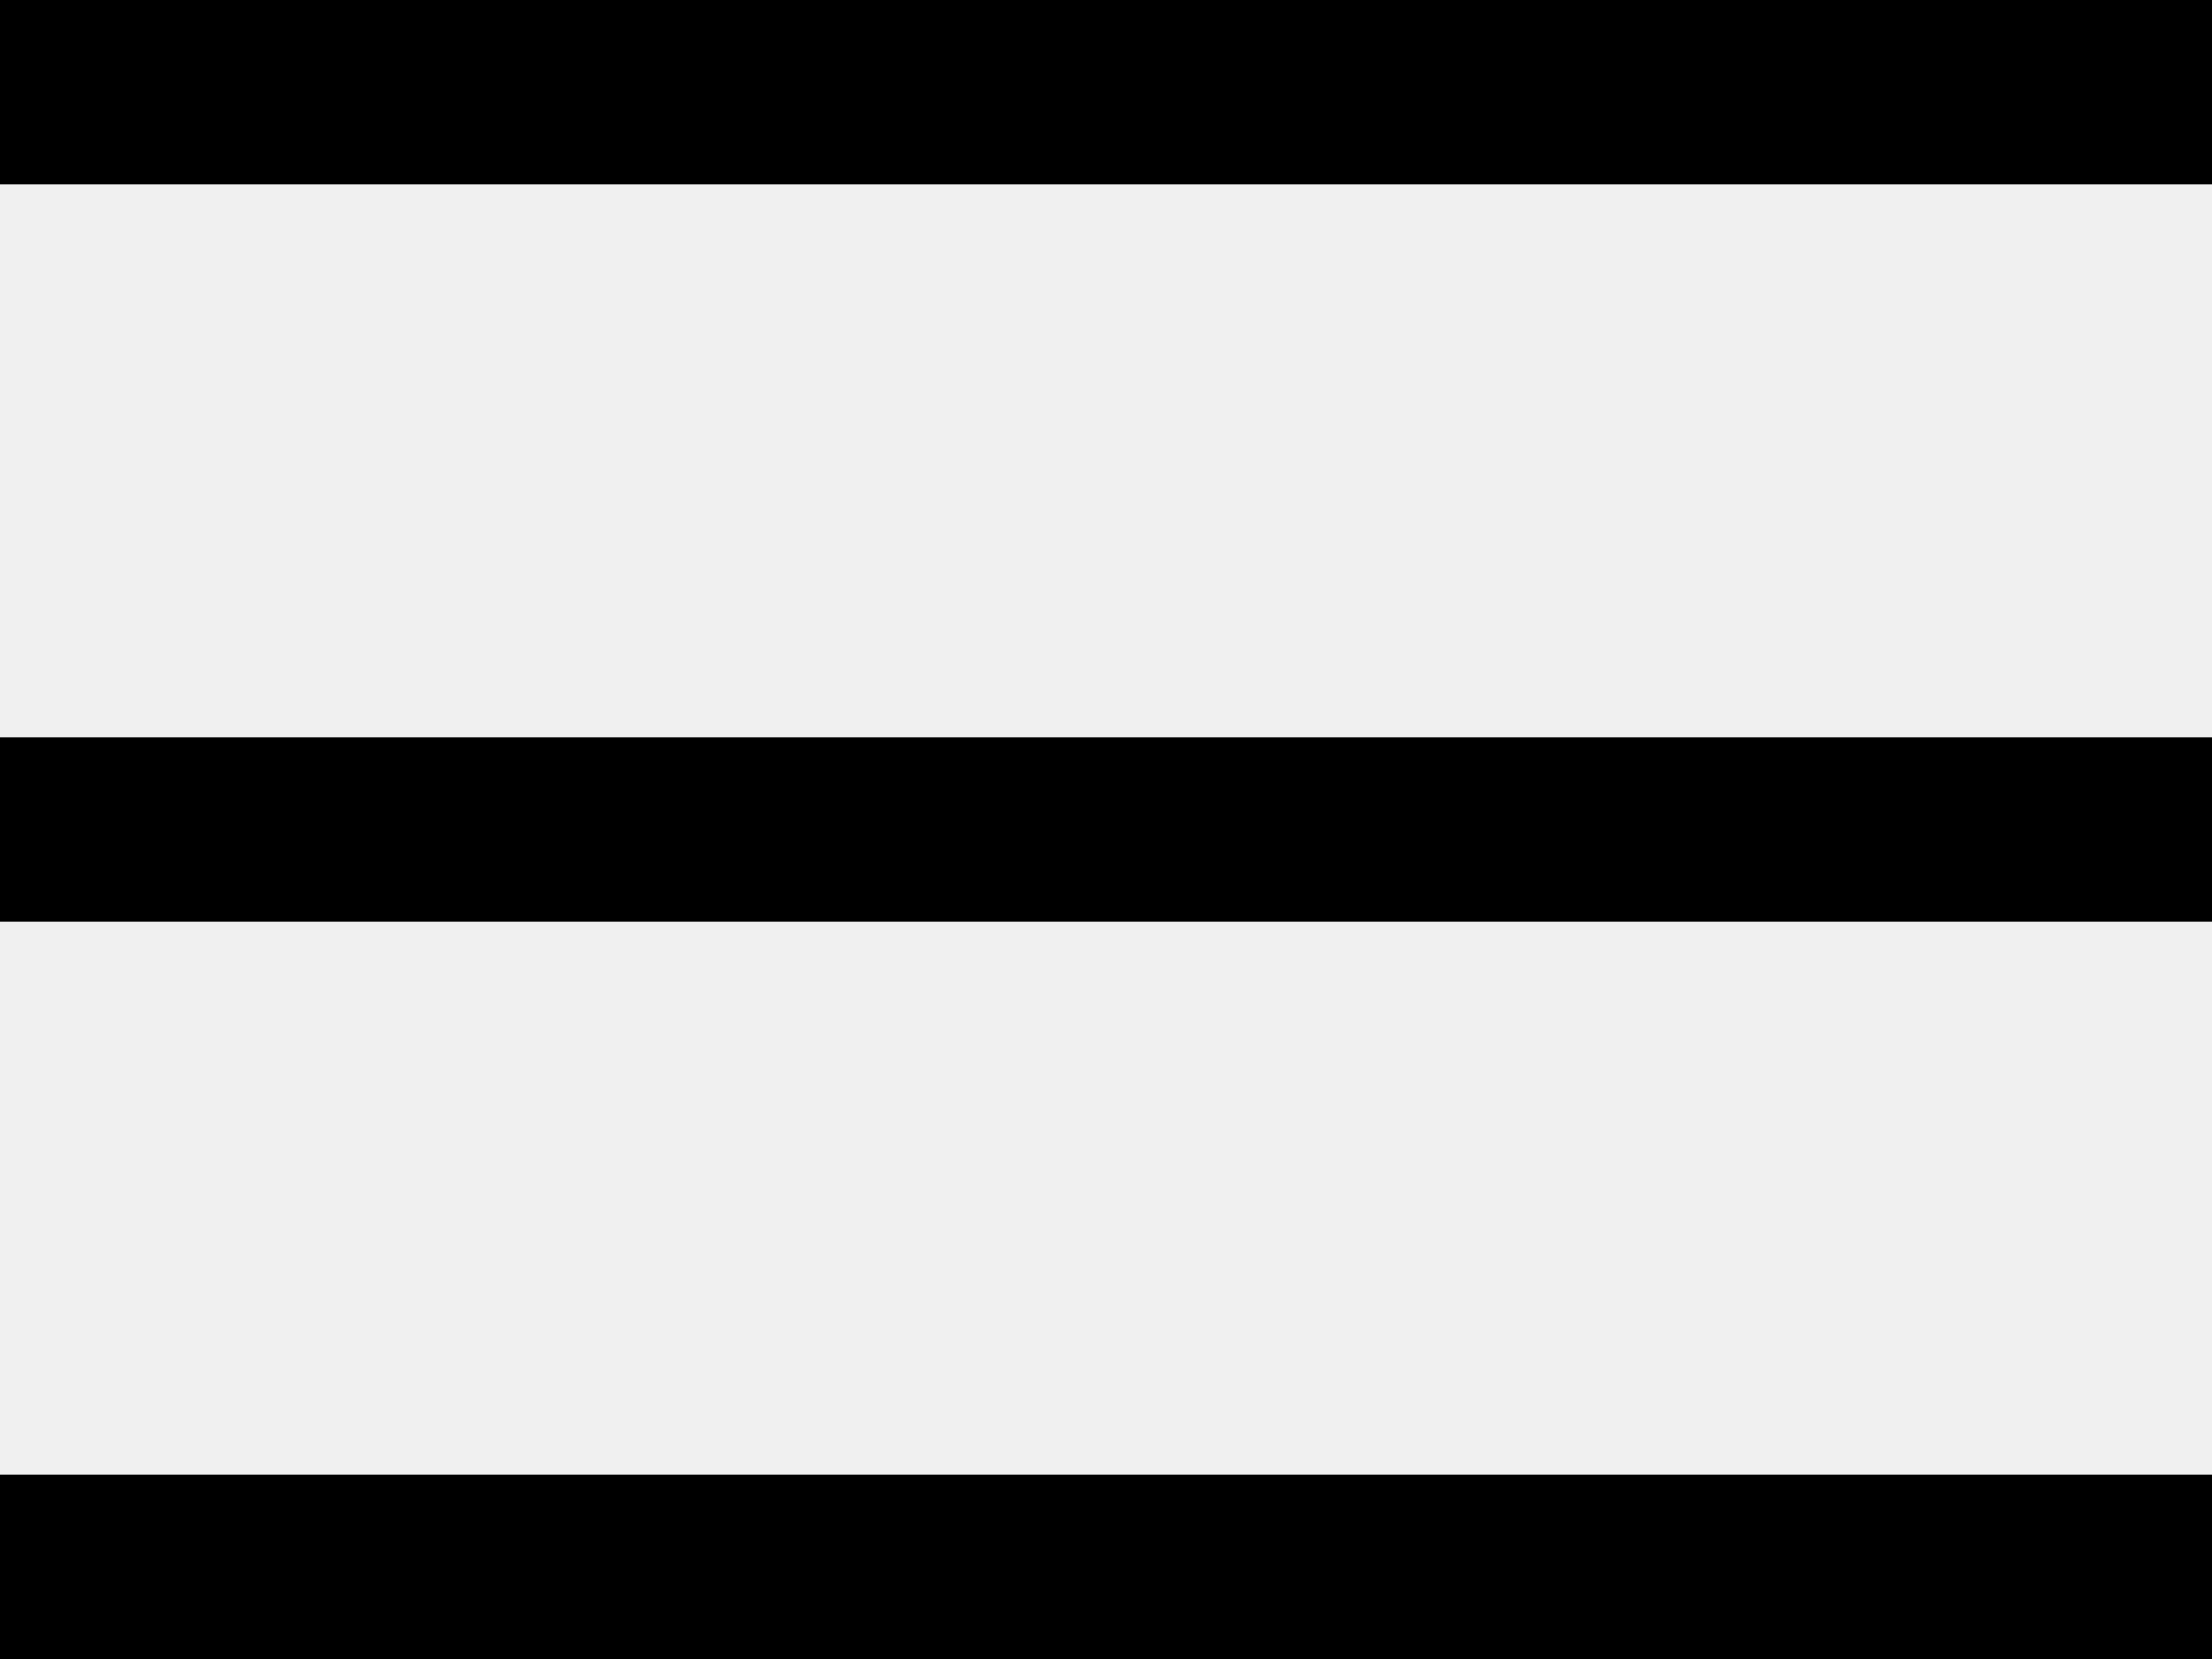
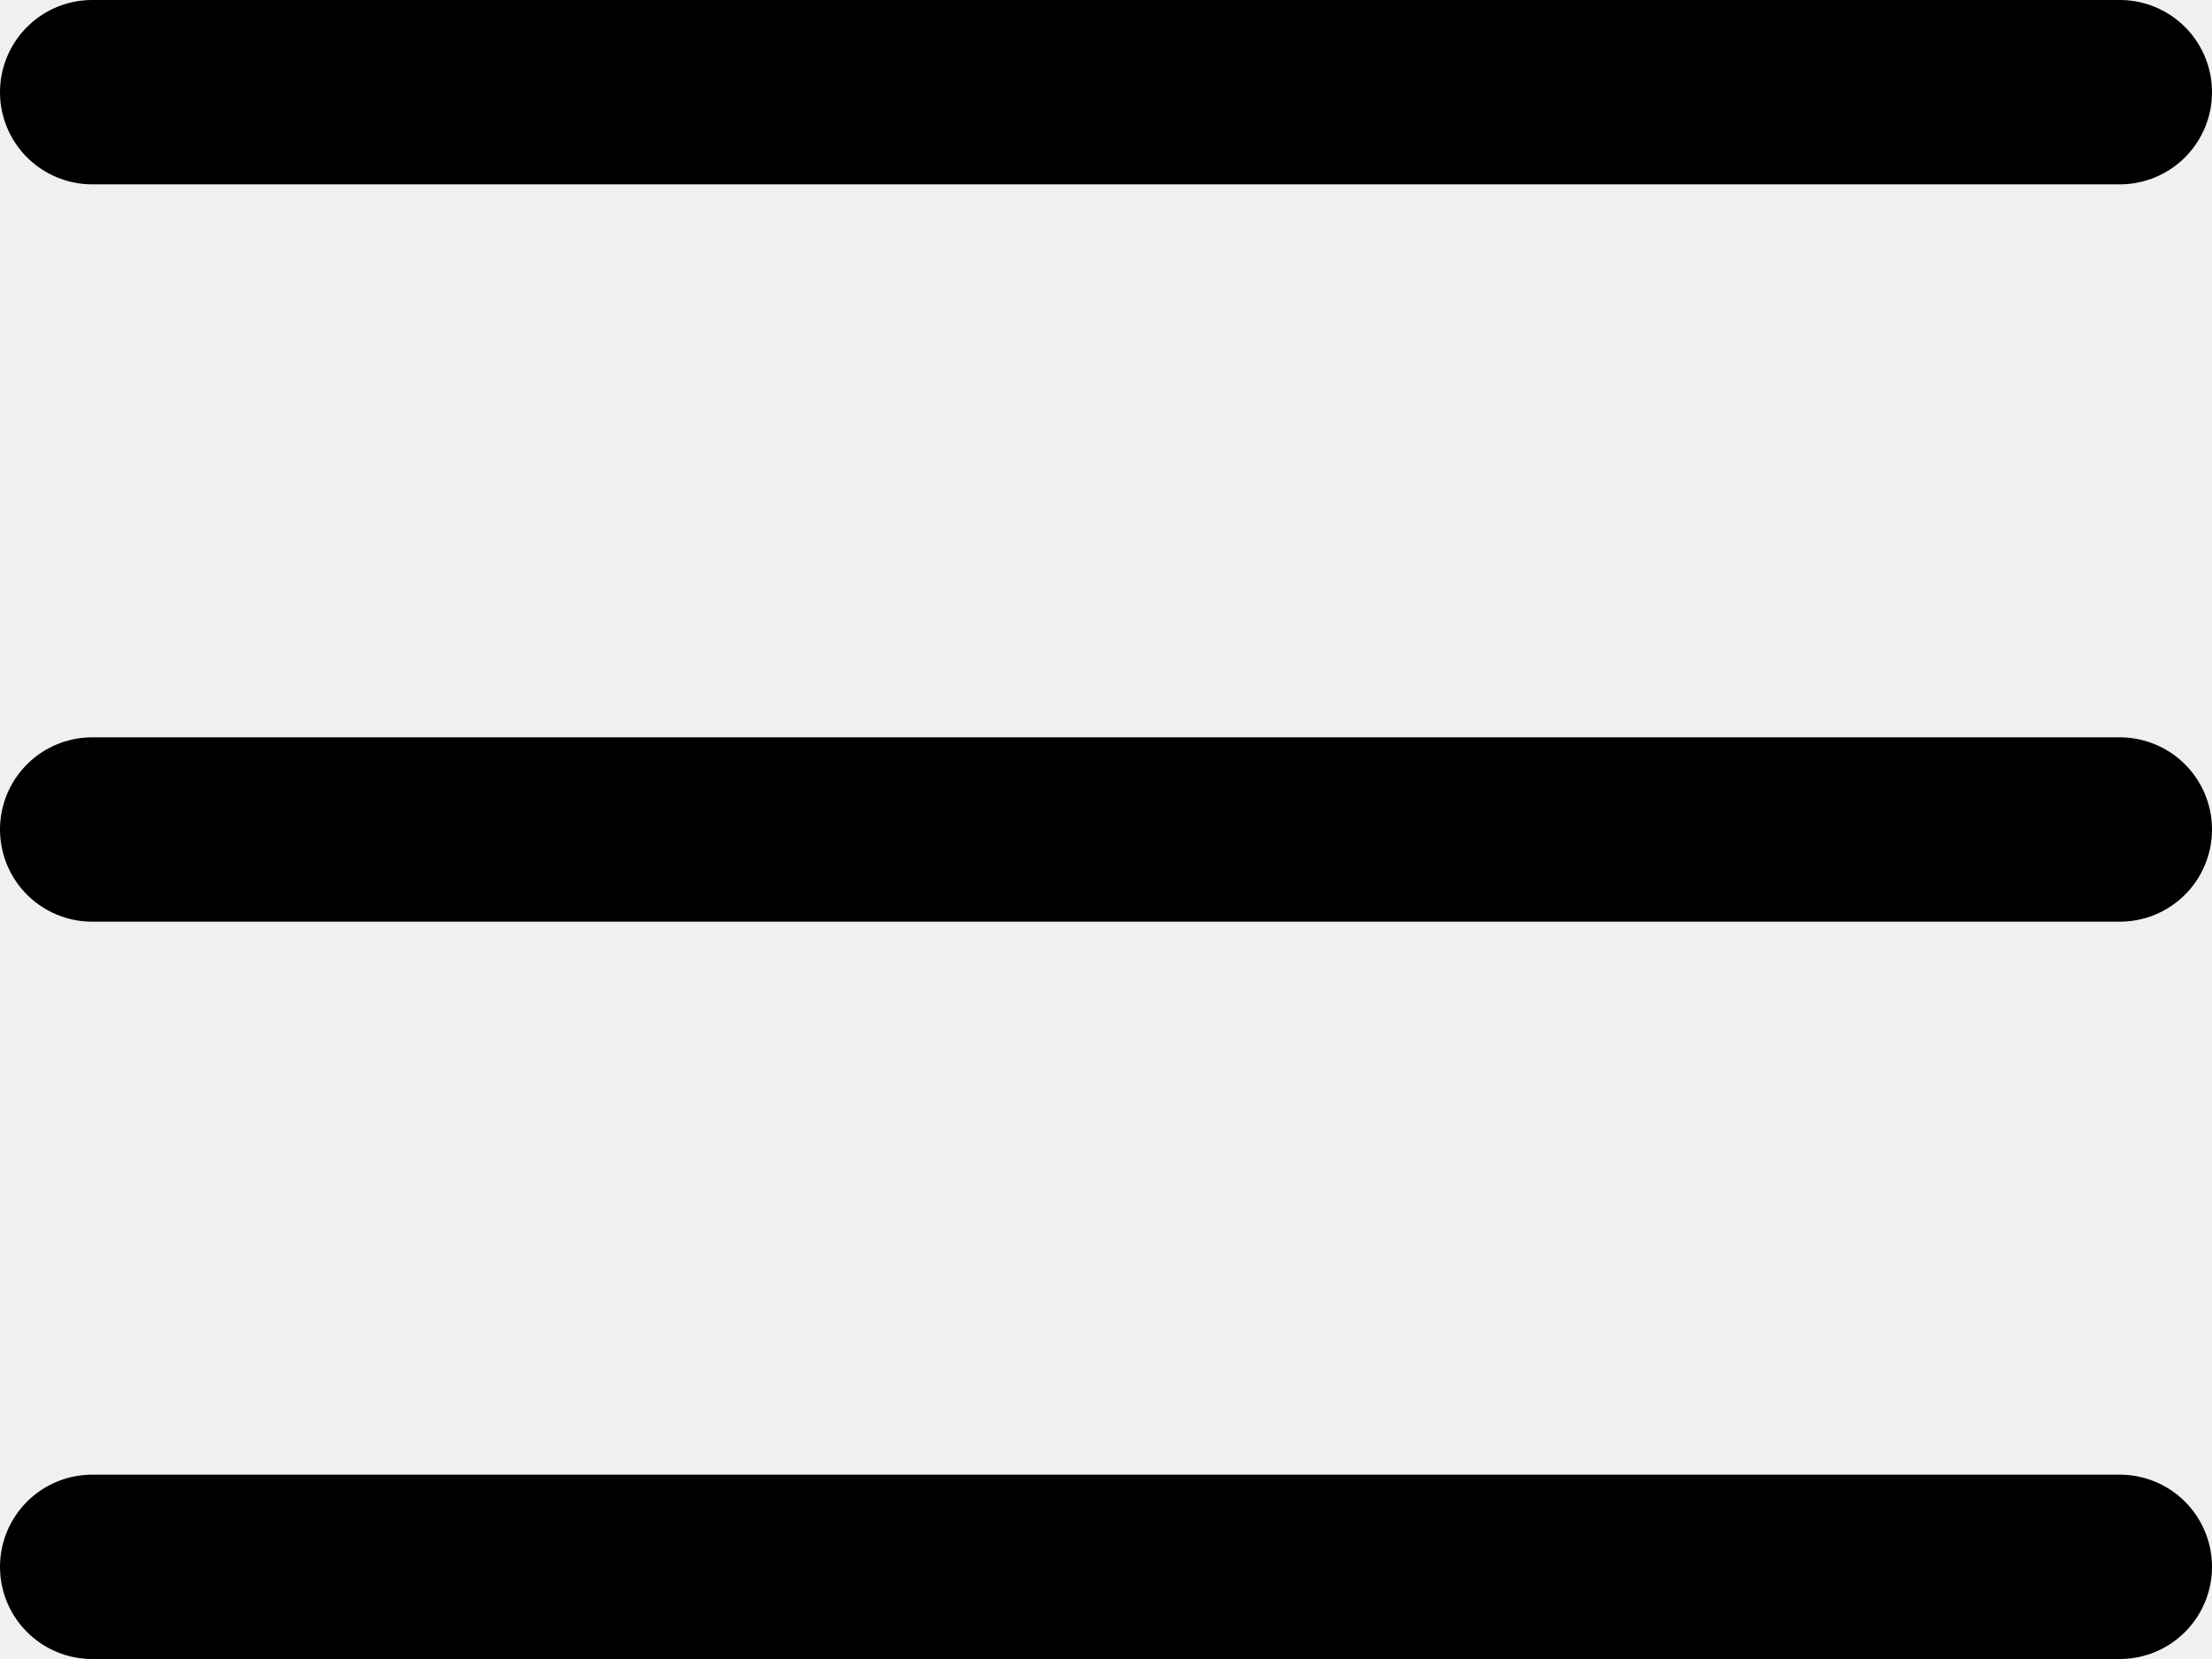
<svg xmlns="http://www.w3.org/2000/svg" width="24" height="18" viewBox="0 0 24 18" fill="none">
-   <line y1="1" x2="24" y2="1" stroke-width="2" />
-   <line y1="9" x2="24" y2="9" stroke-width="2" />
-   <line y1="17" x2="24" y2="17" stroke-width="2" />
-   <style>
-         line { stroke: #000; }
-         @media (prefers-color-scheme: dark) {
-             line { stroke: #FFF; }
-         }
-     </style>
+   <line x1="1" y1="1" x2="23" y2="1" stroke="black" stroke-width="2" stroke-linecap="round" />
+   <line x1="1" y1="9" x2="23" y2="9" stroke="black" stroke-width="2" stroke-linecap="round" />
+   <line x1="1" y1="17" x2="23" y2="17" stroke="black" stroke-width="2" stroke-linecap="round" />
</svg>
